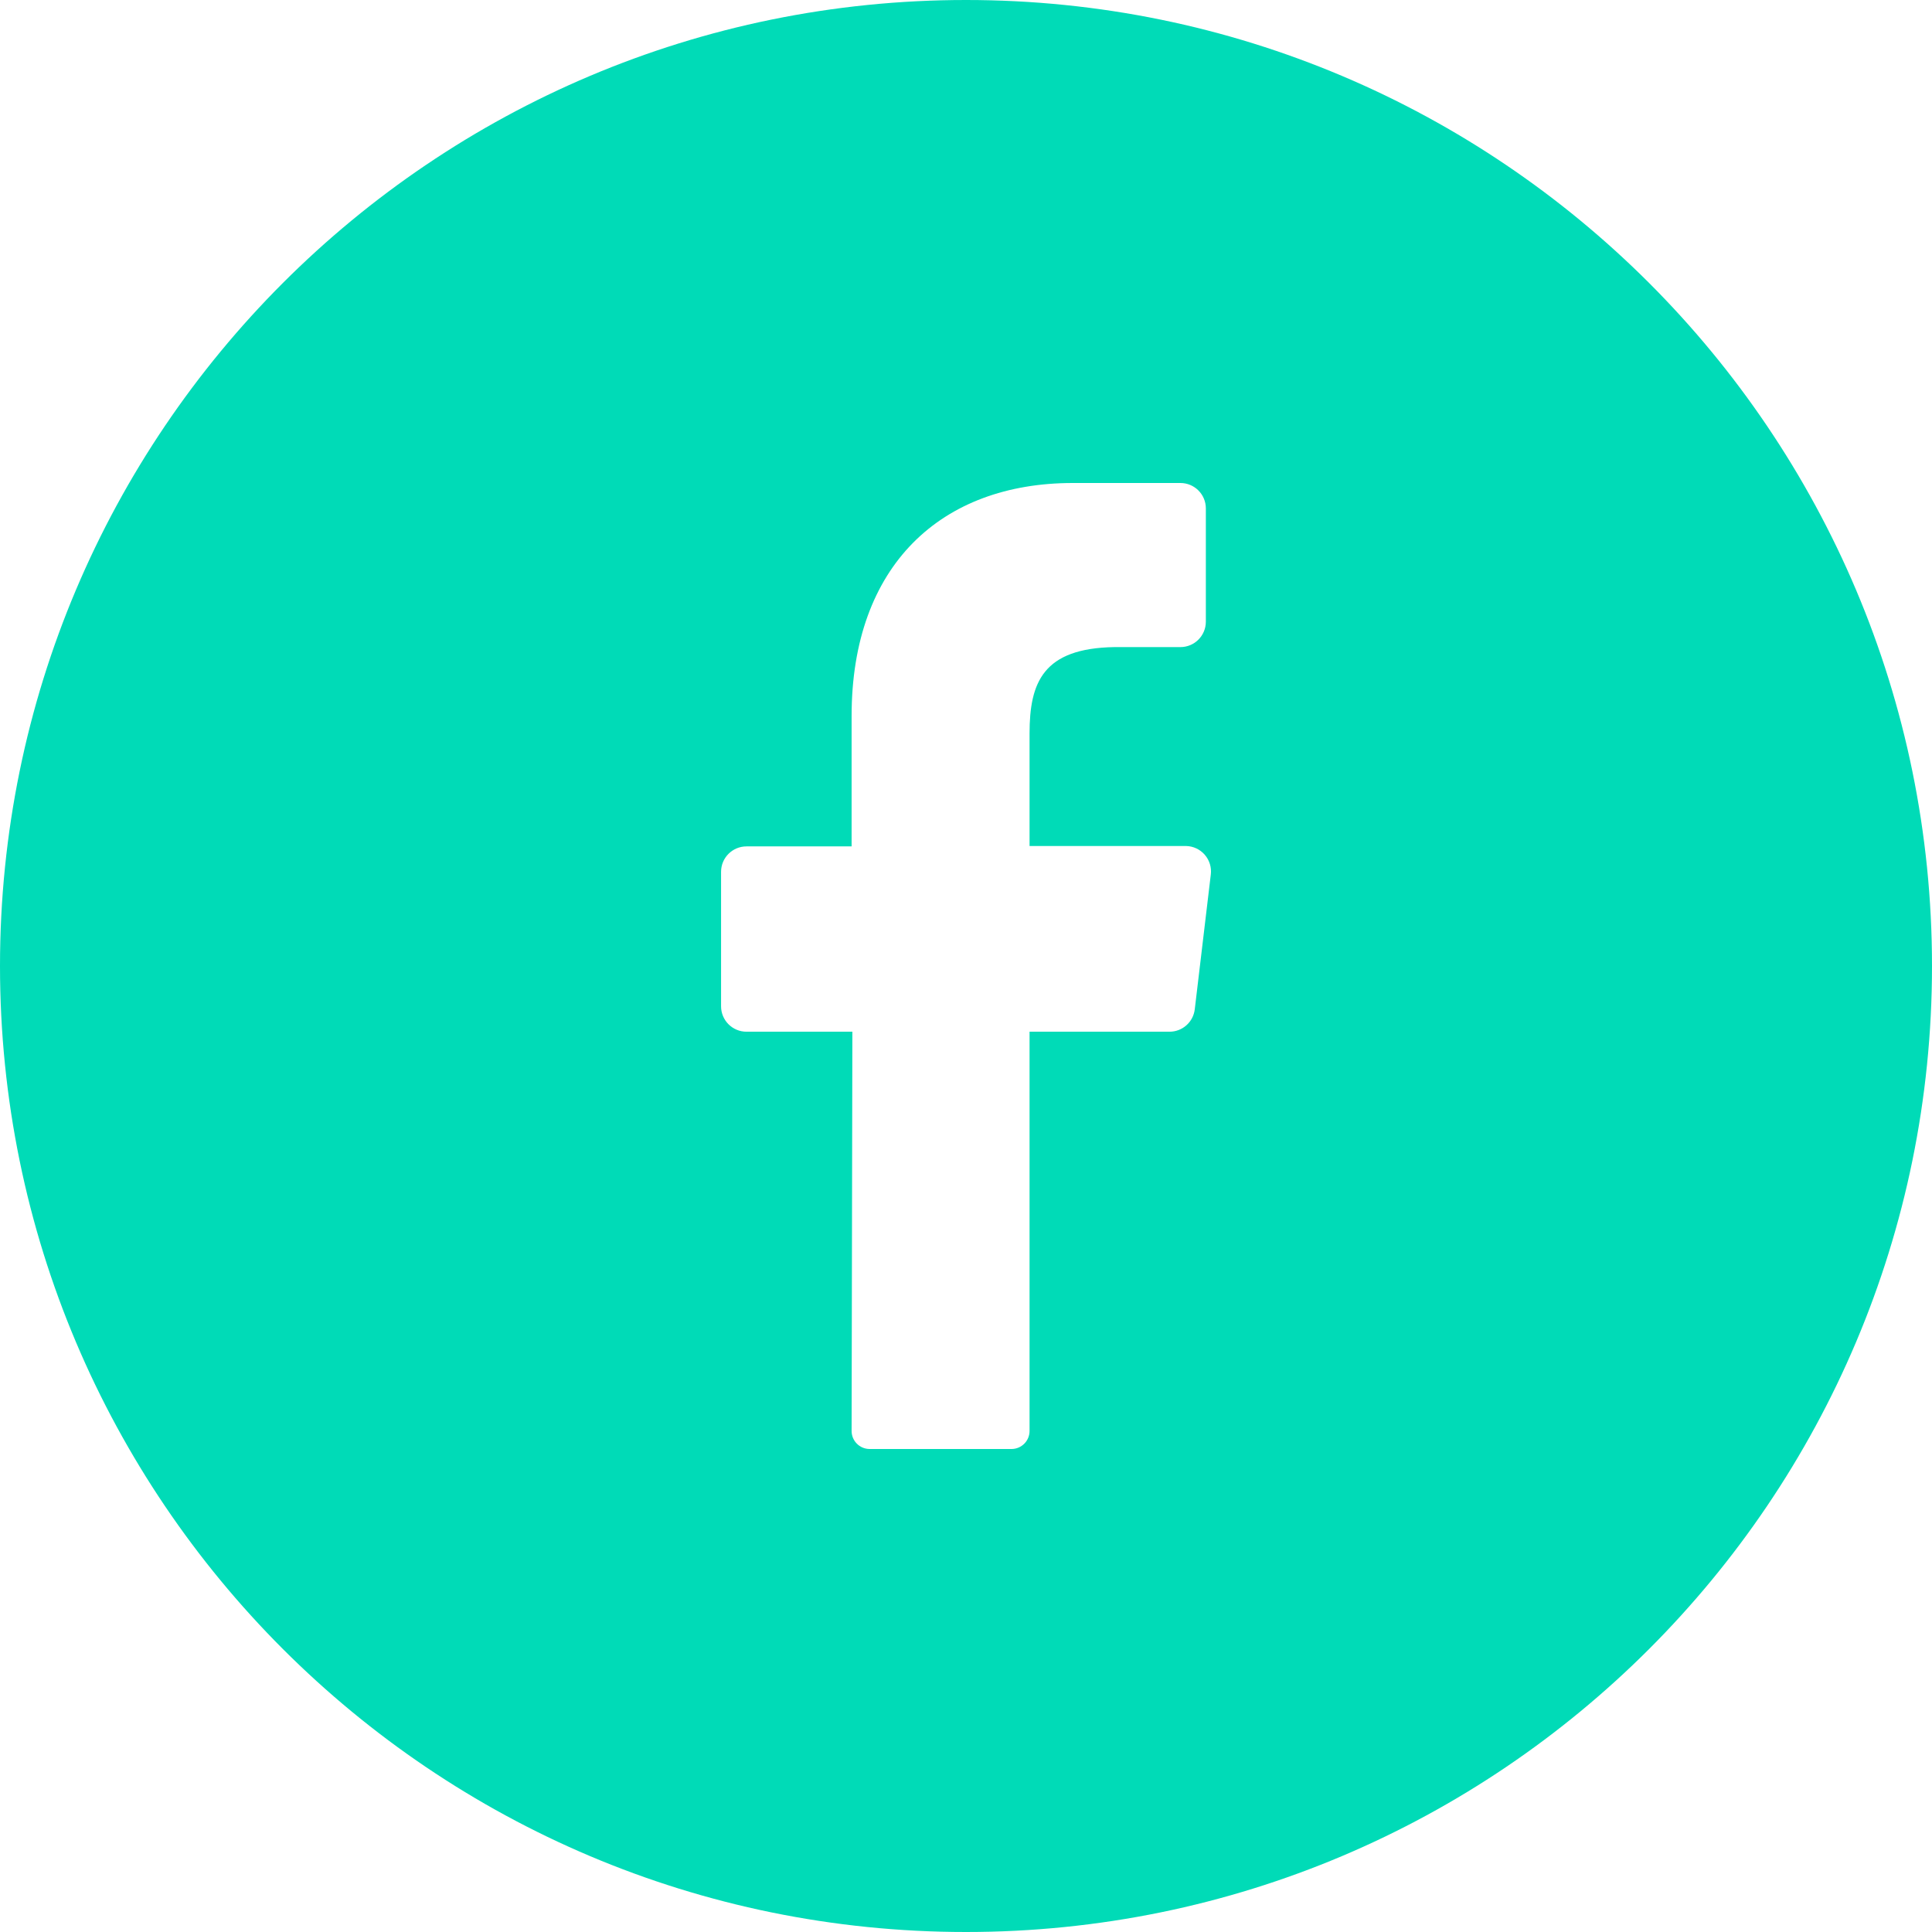
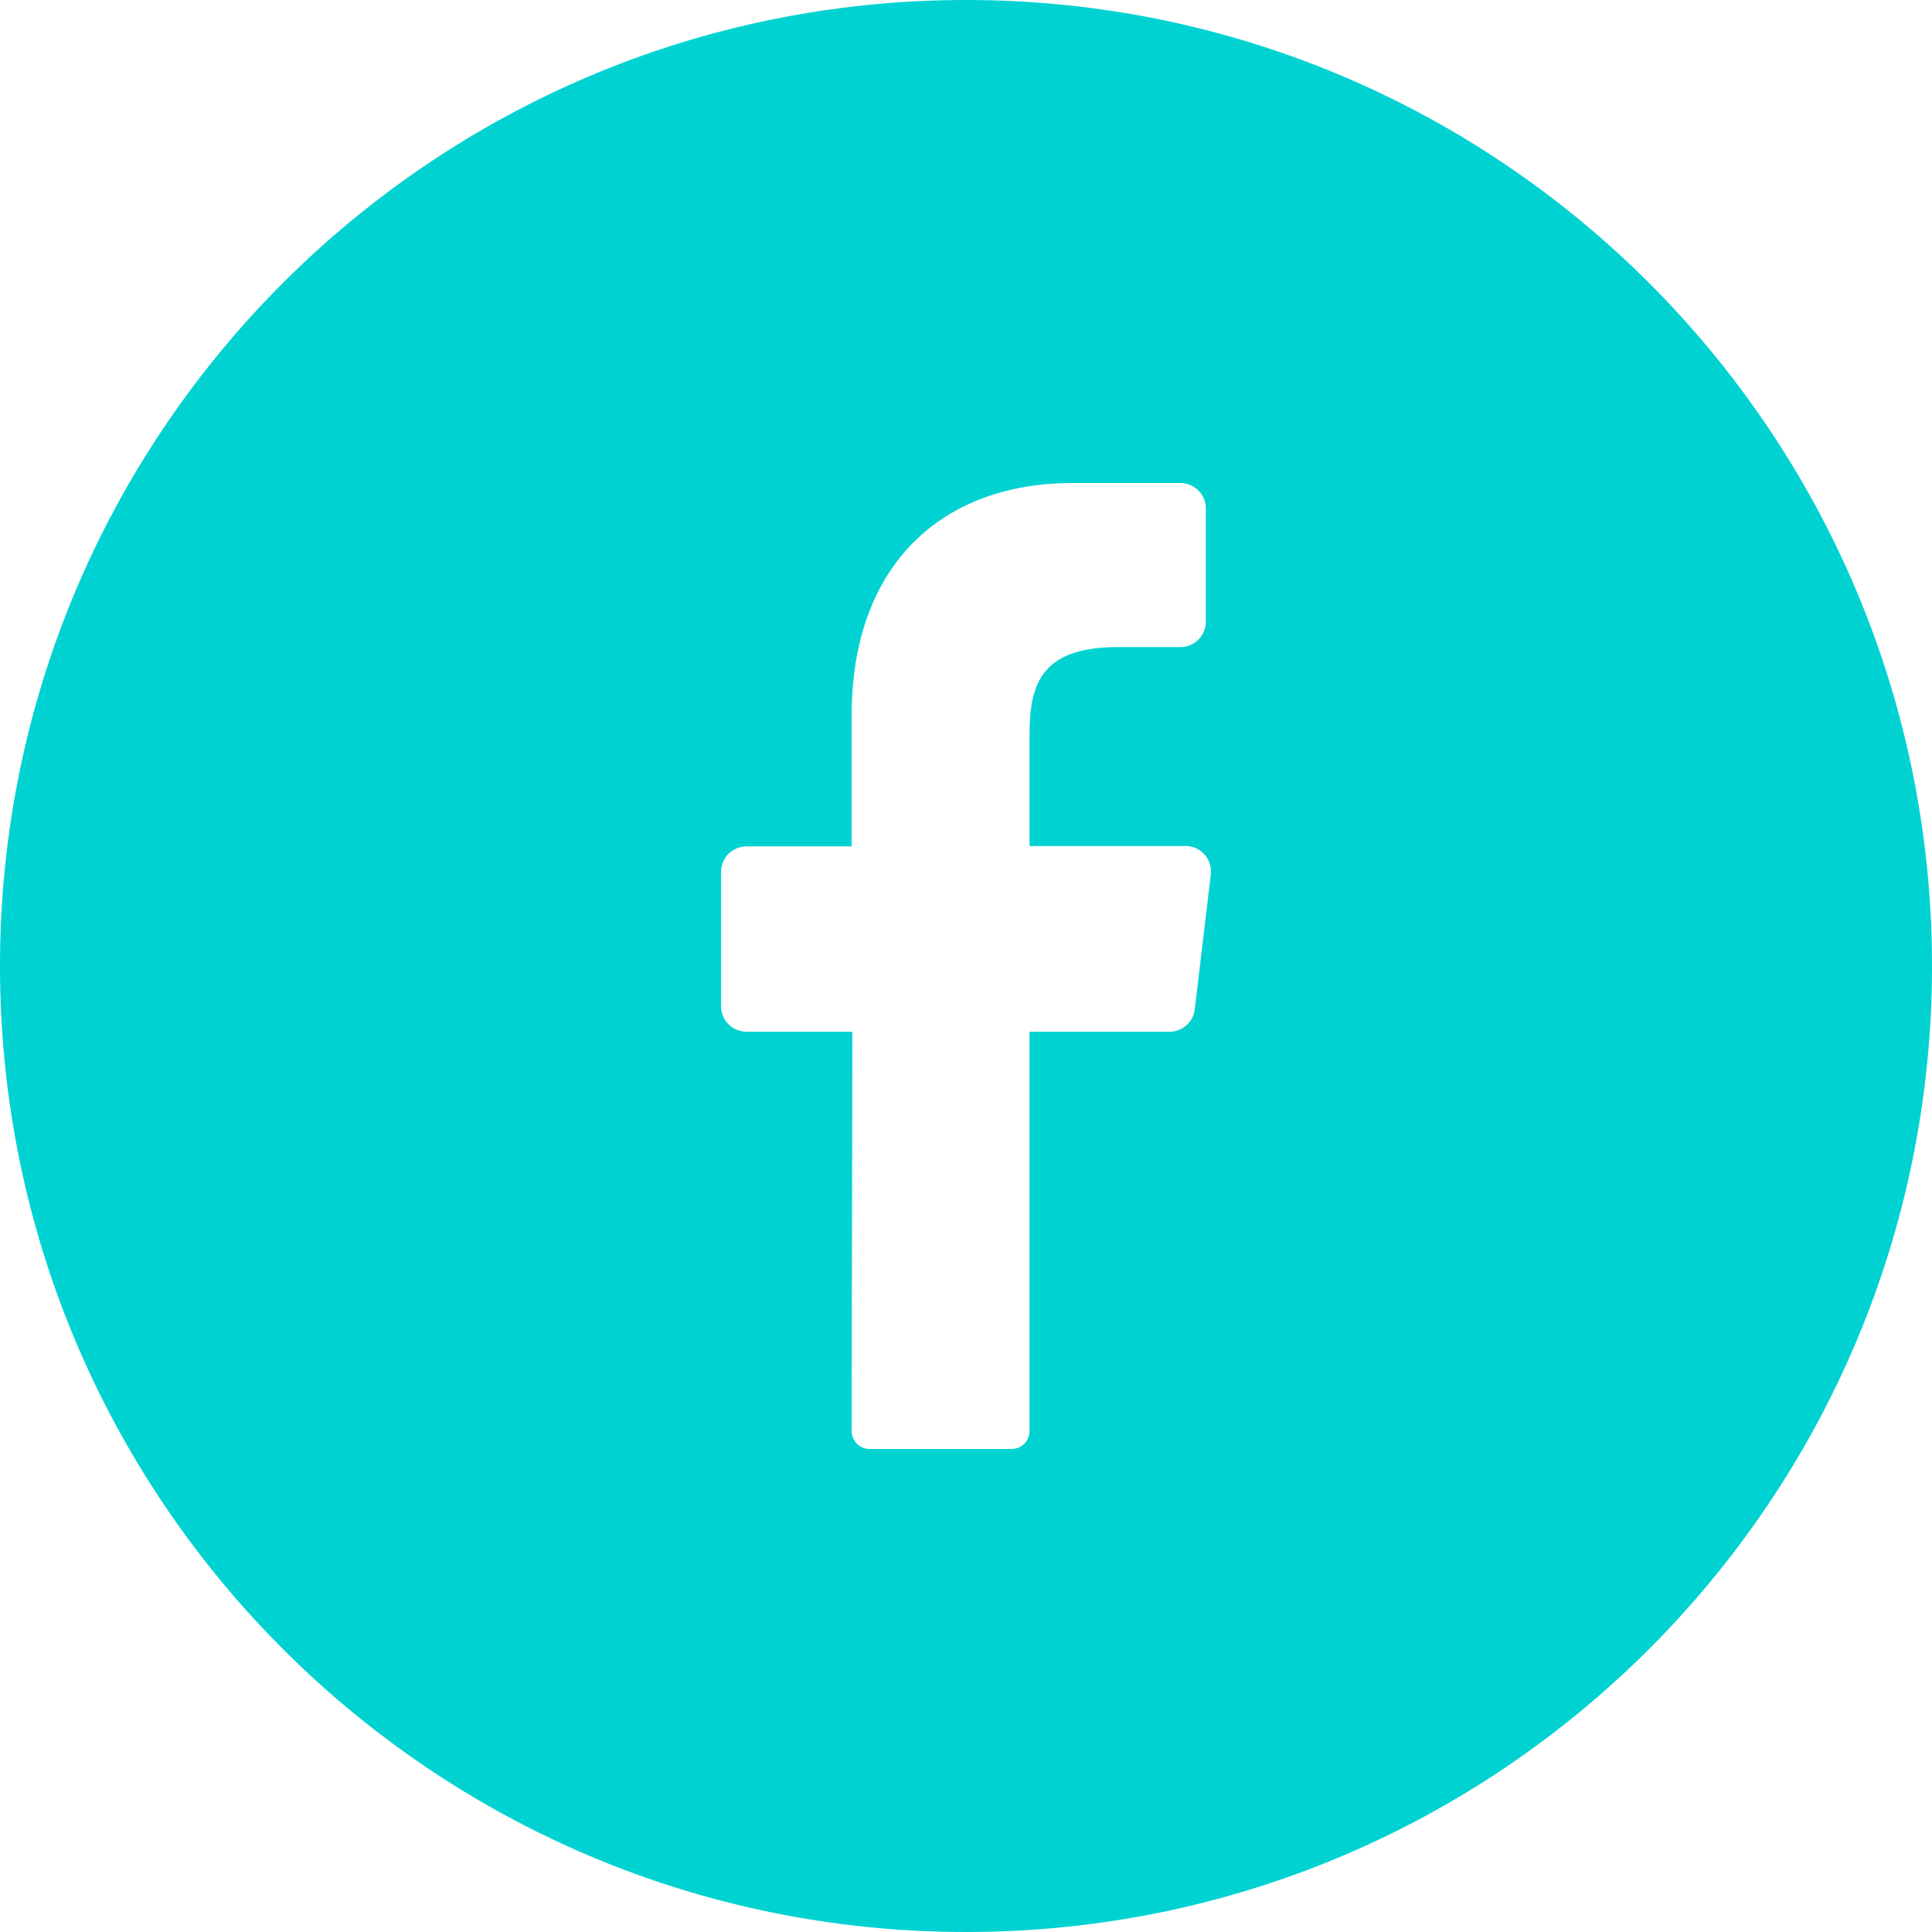
- <svg xmlns="http://www.w3.org/2000/svg" fill="#00dbb7" height="512" viewBox="0 0 152 152" width="512">
+ <svg xmlns="http://www.w3.org/2000/svg" fill="#00D2D2" height="512" viewBox="0 0 152 152" width="512">
  <g id="Layer_2" data-name="Layer 2">
    <g id="_01.facebook" data-name="01.facebook">
      <path d="m76 0a76 76 0 1 0 76 76 76 76 0 0 0 -76-76zm19.26 68.8-1.26 10.59a2 2 0 0 1 -2 1.78h-11v31.4a1.42 1.42 0 0 1 -1.4 1.43h-11.2a1.42 1.42 0 0 1 -1.4-1.44l.06-31.39h-8.33a2 2 0 0 1 -2-2v-10.58a2 2 0 0 1 2-2h8.27v-10.26c0-11.87 7.07-18.33 17.4-18.33h8.47a2 2 0 0 1 2 2v8.91a2 2 0 0 1 -2 2h-5.19c-5.62.09-6.68 2.78-6.68 6.8v8.85h12.32a2 2 0 0 1 1.94 2.24z" />
    </g>
  </g>
</svg>
